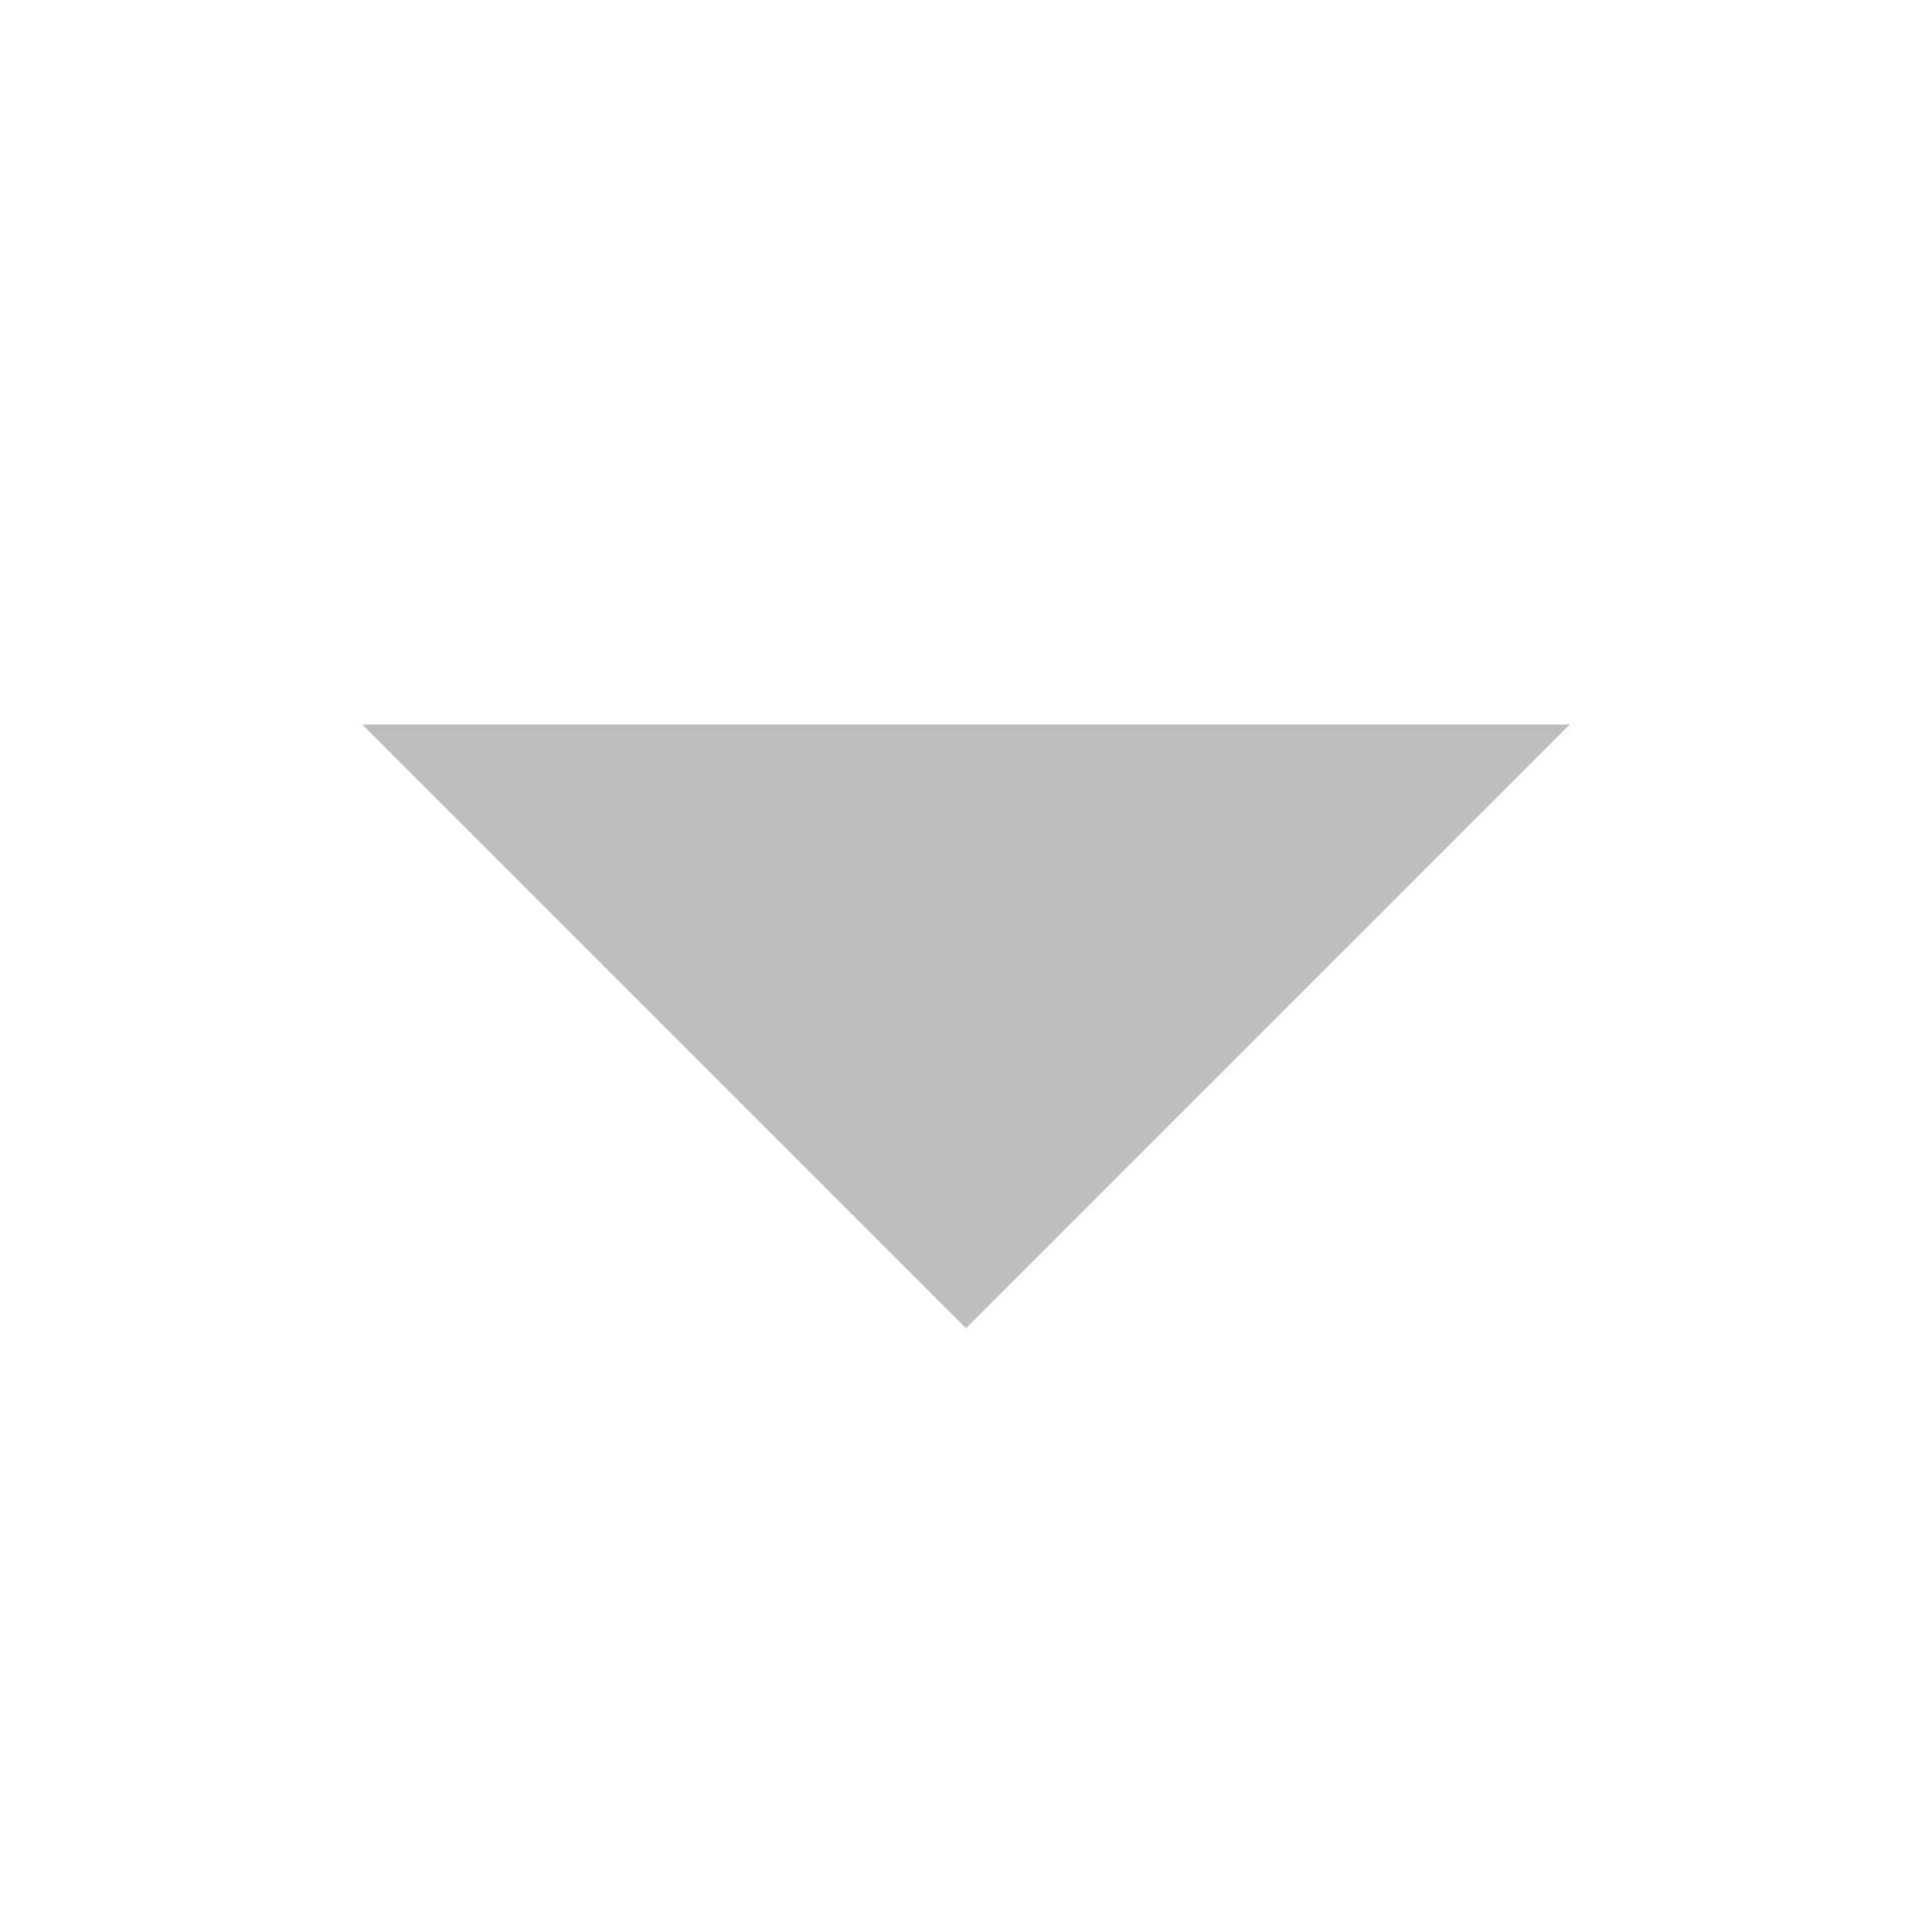
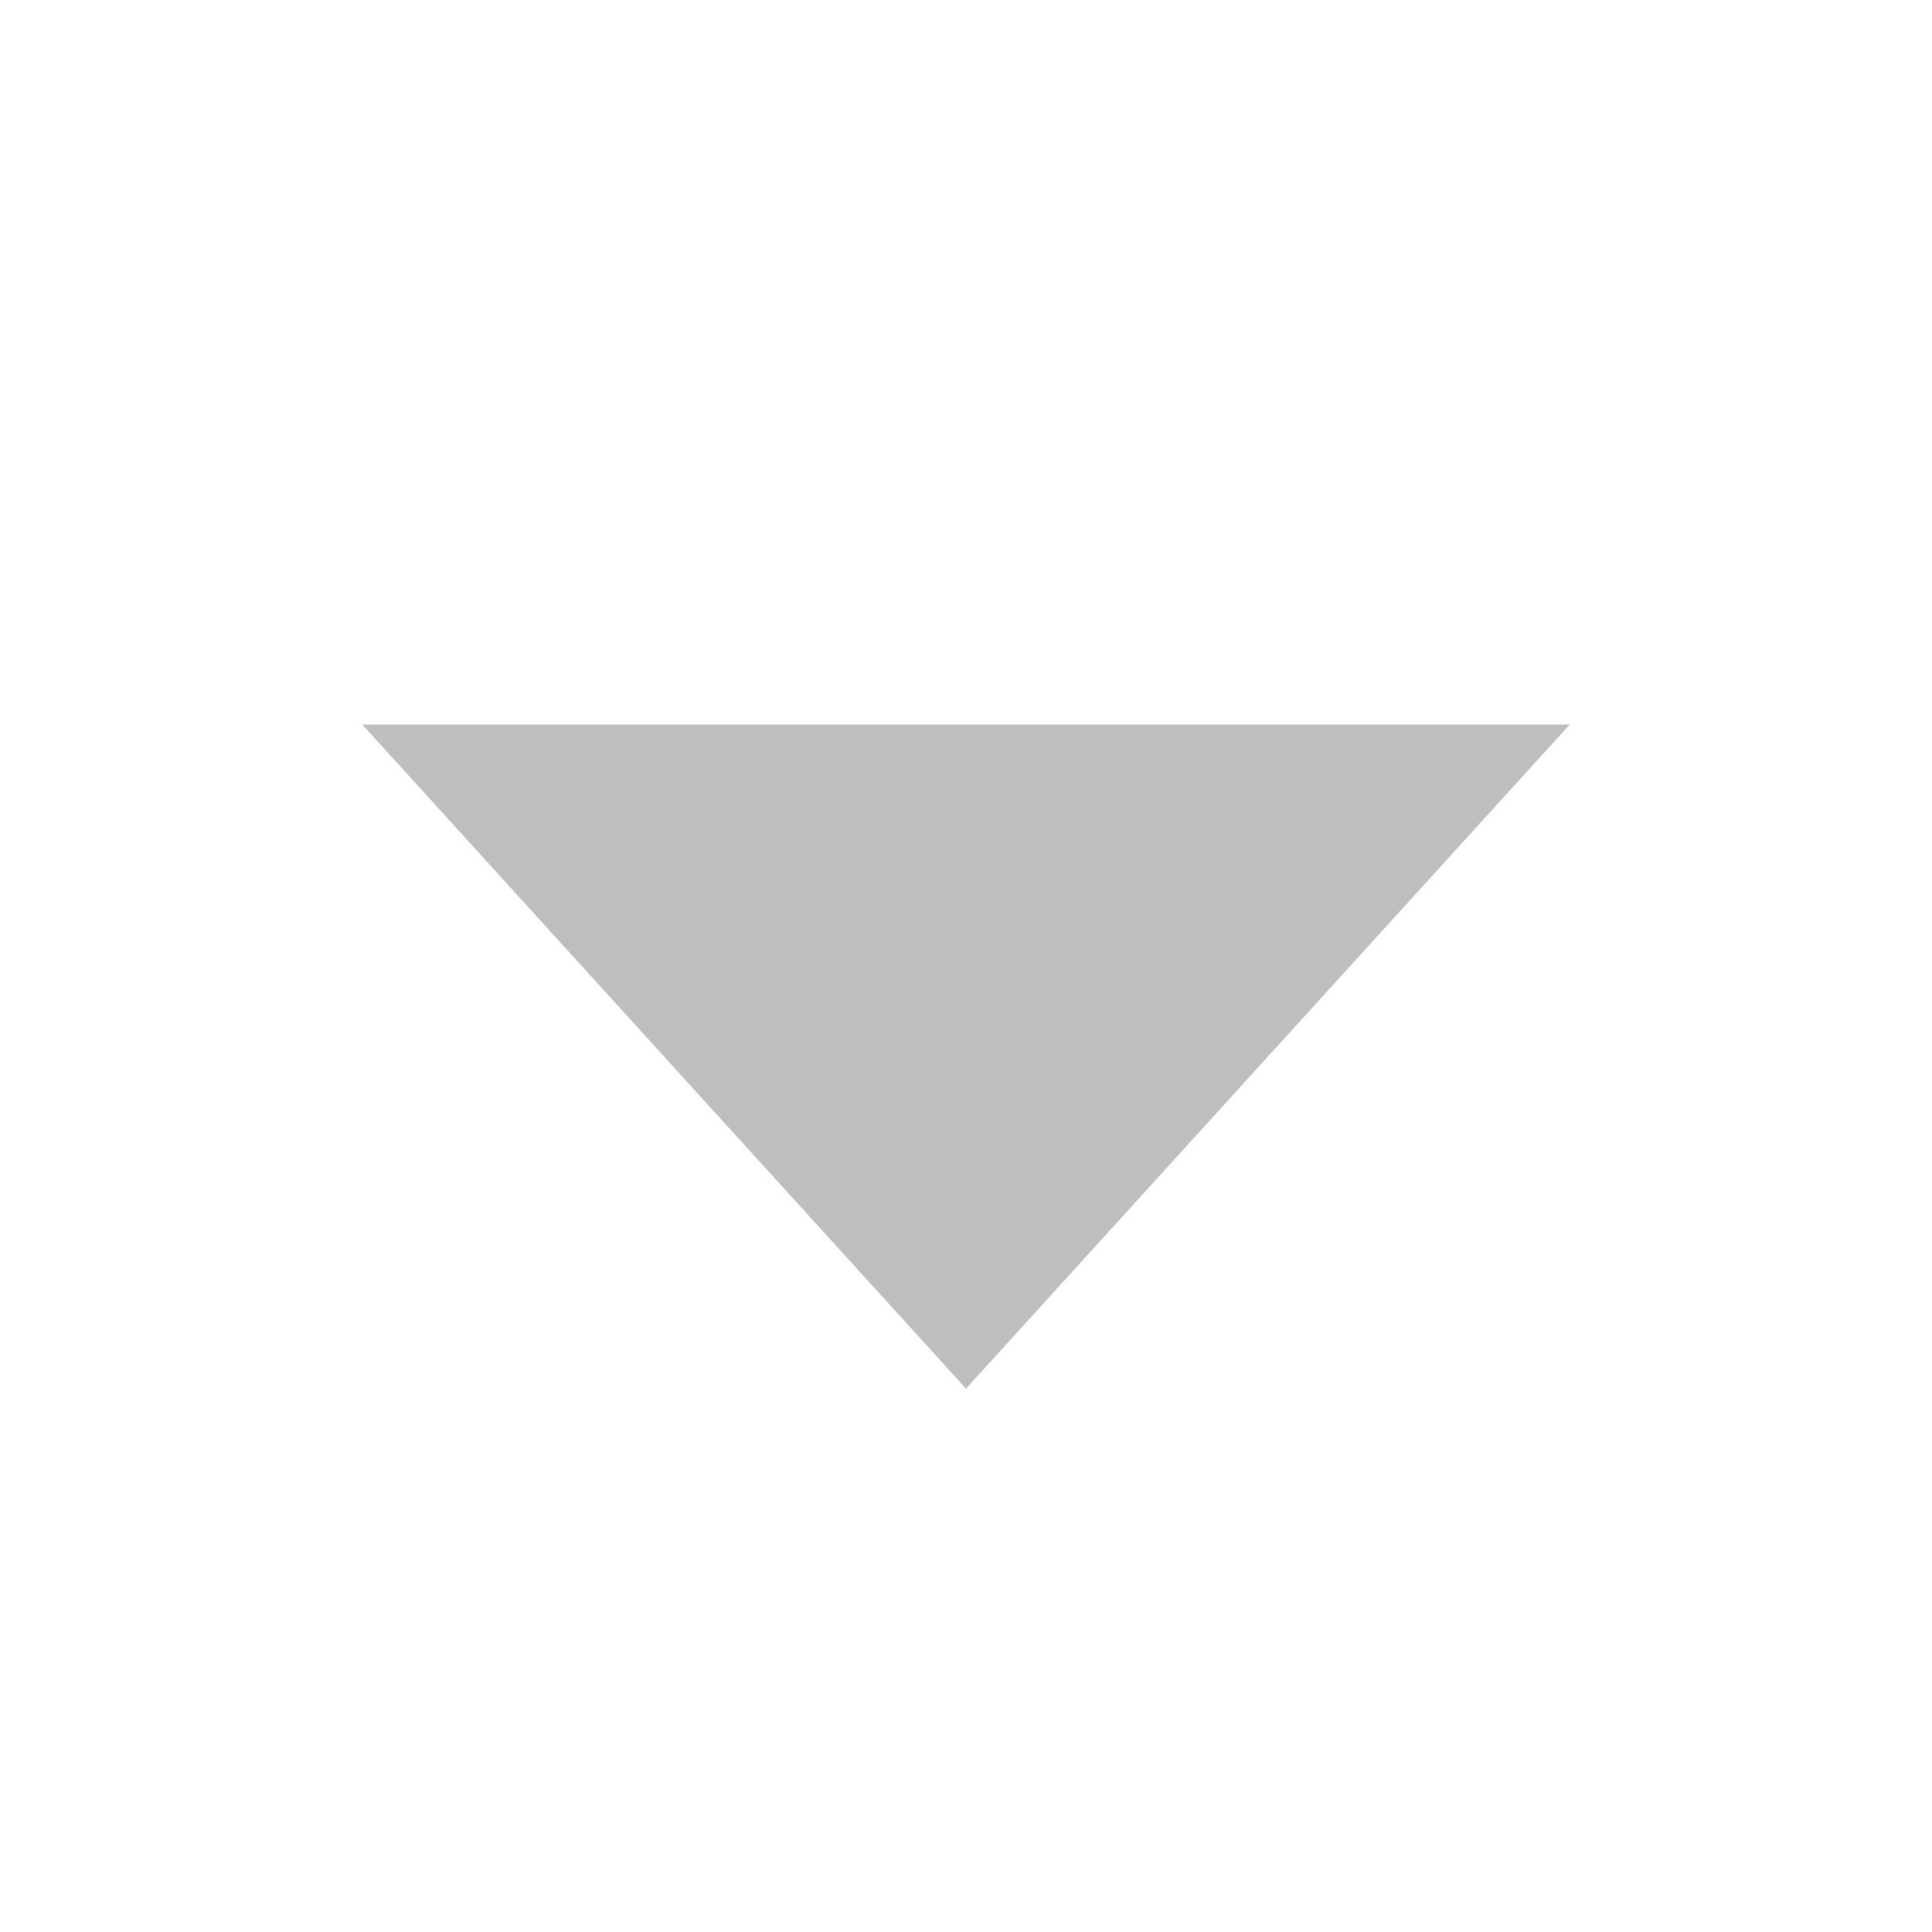
<svg xmlns="http://www.w3.org/2000/svg" xmlns:ns1="http://www.openswatchbook.org/uri/2009/osb" width="16" height="16" id="svg11300" version="1.0" style="display:inline;enable-background:new">
  <defs id="defs3">
    <linearGradient id="linearGradient5606" ns1:paint="solid">
      <stop id="stop5608" offset="0" style="stop-color:#000000;stop-opacity:1;" />
    </linearGradient>
  </defs>
  <g style="display:inline" id="layer1" transform="translate(0,-284)">
-     <path style="display:inline;fill:#bebebe;fill-opacity:1;stroke:none;stroke-width:1px;stroke-linecap:butt;stroke-linejoin:miter;stroke-opacity:1;enable-background:new" d="m 13,290 -5,5 -5,-5 z" id="path837" />
+     <path style="display:inline;fill:#bebebe;fill-opacity:1;stroke:none;stroke-width:1px;stroke-linecap:butt;stroke-linejoin:miter;stroke-opacity:1;enable-background:new" d="M 13,290 8,295.5 3,290 Z" id="path837" />
  </g>
</svg>
